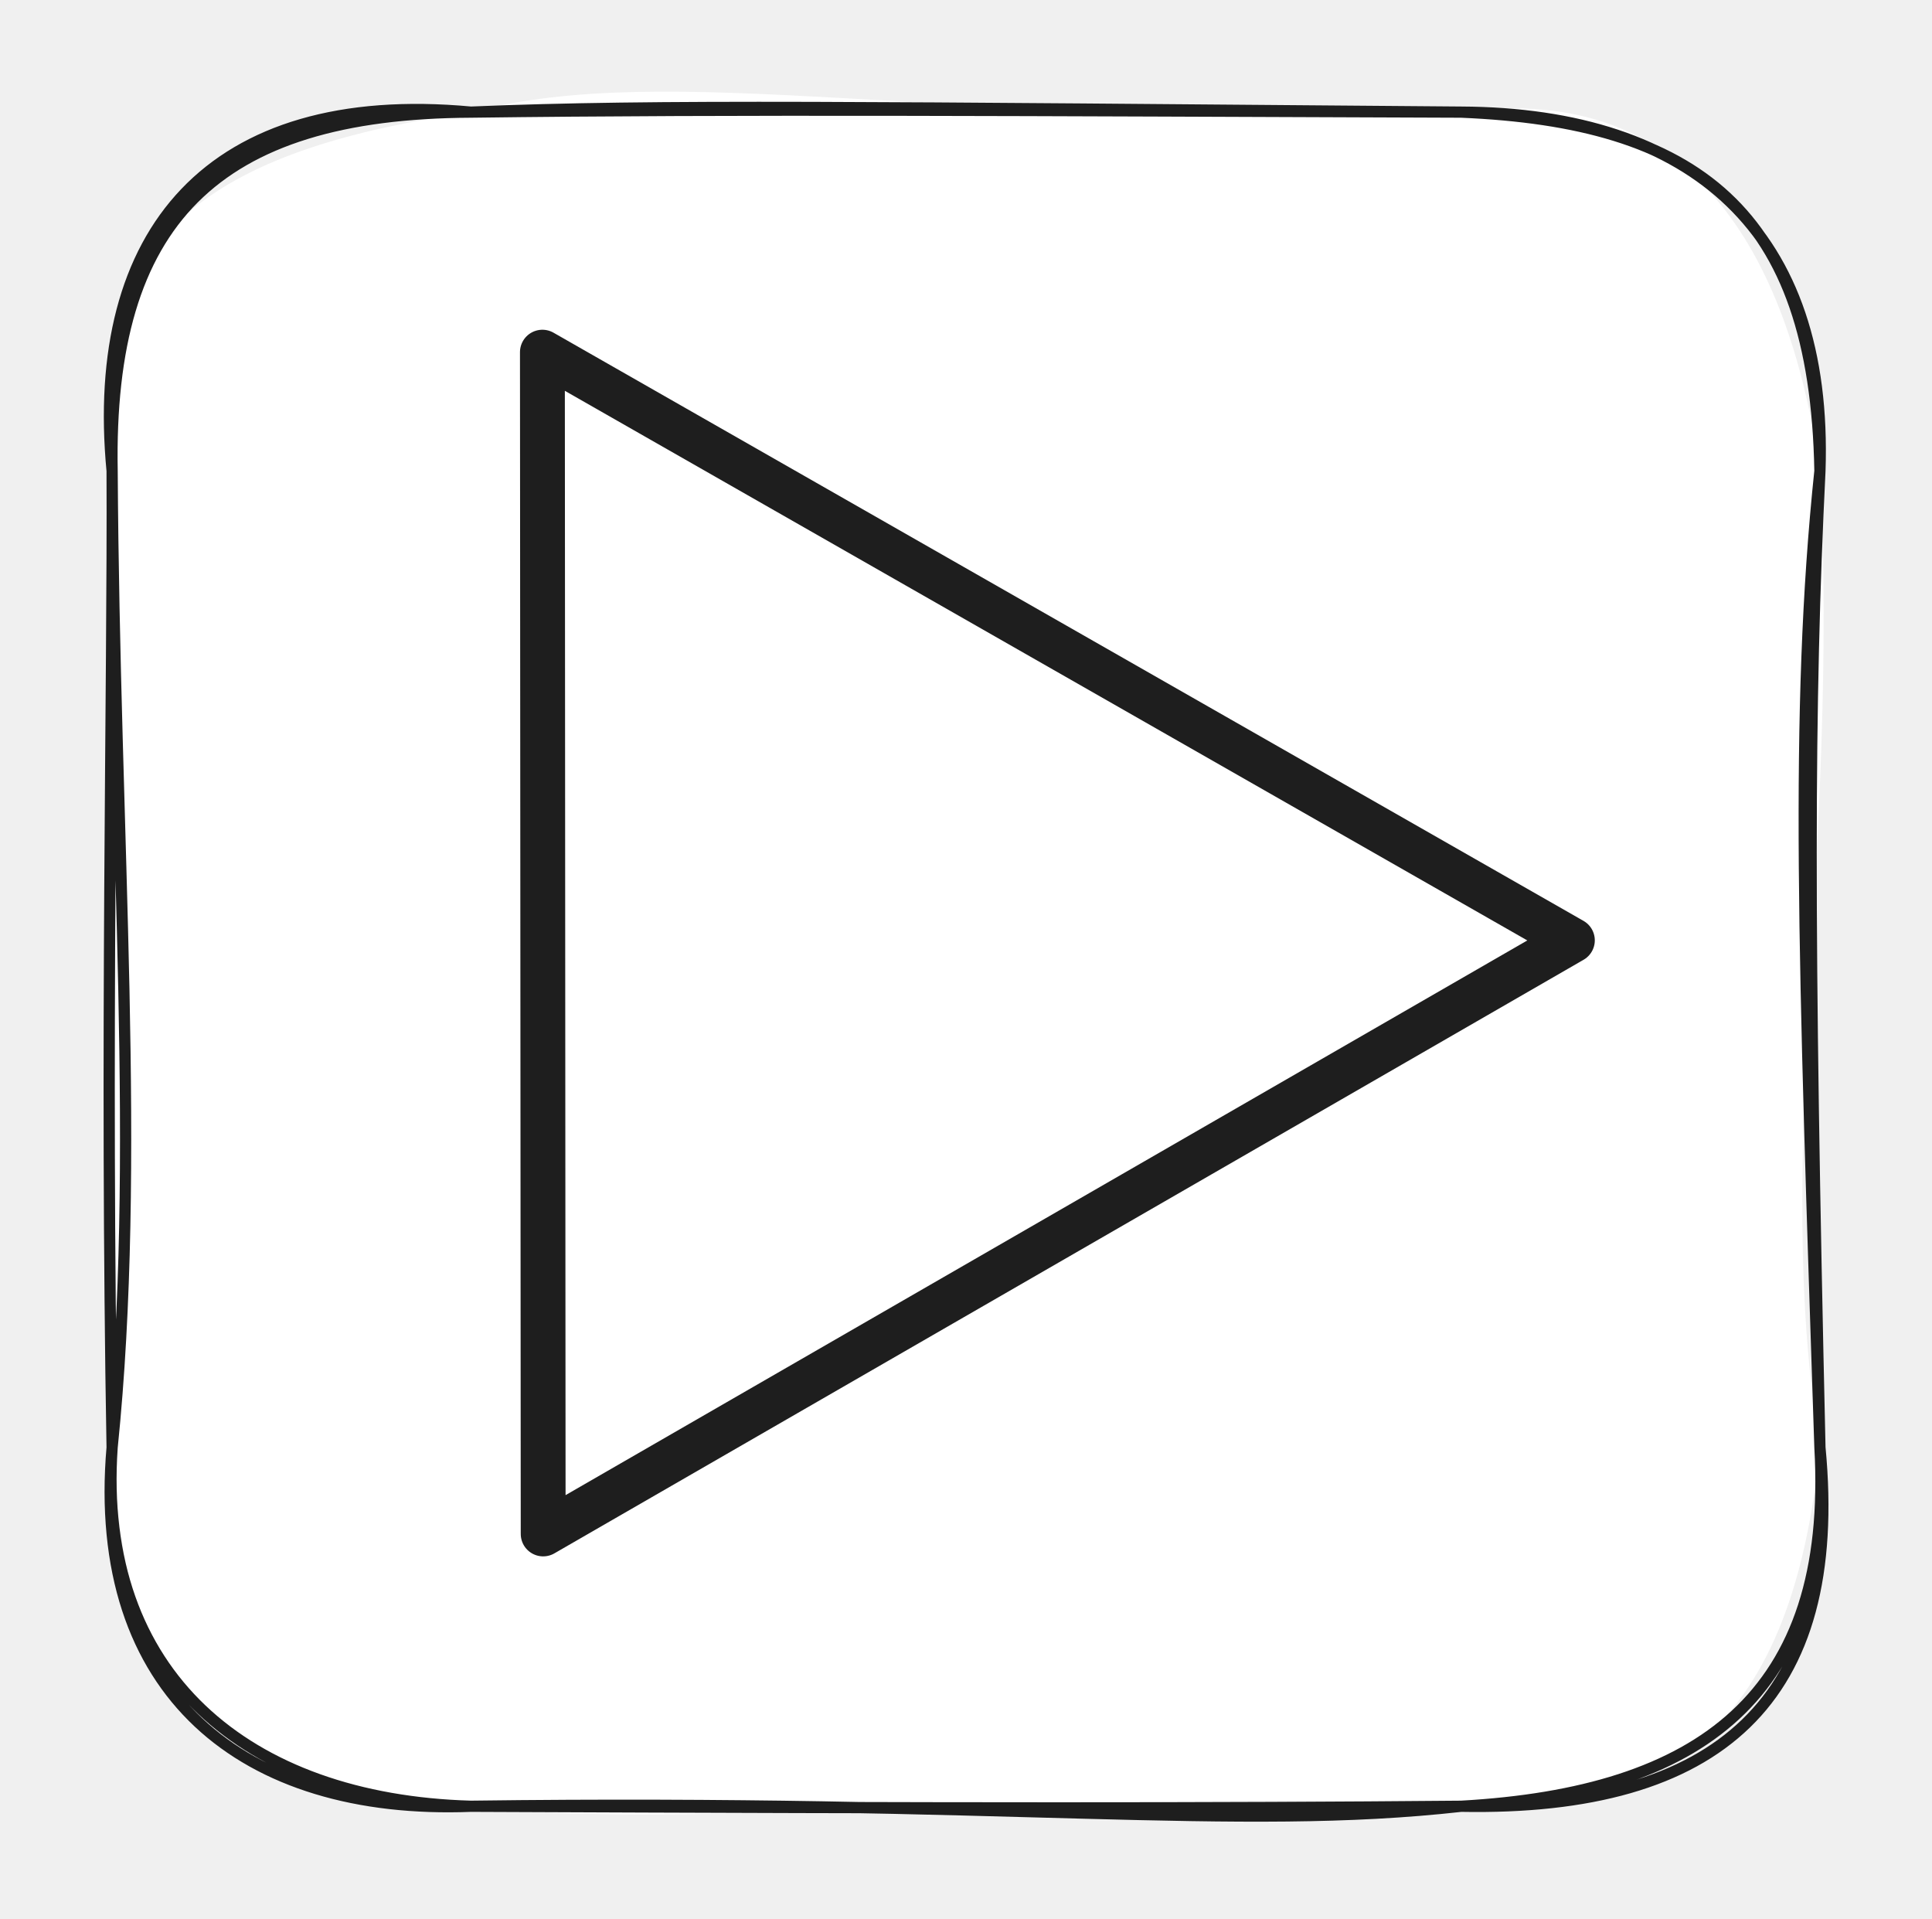
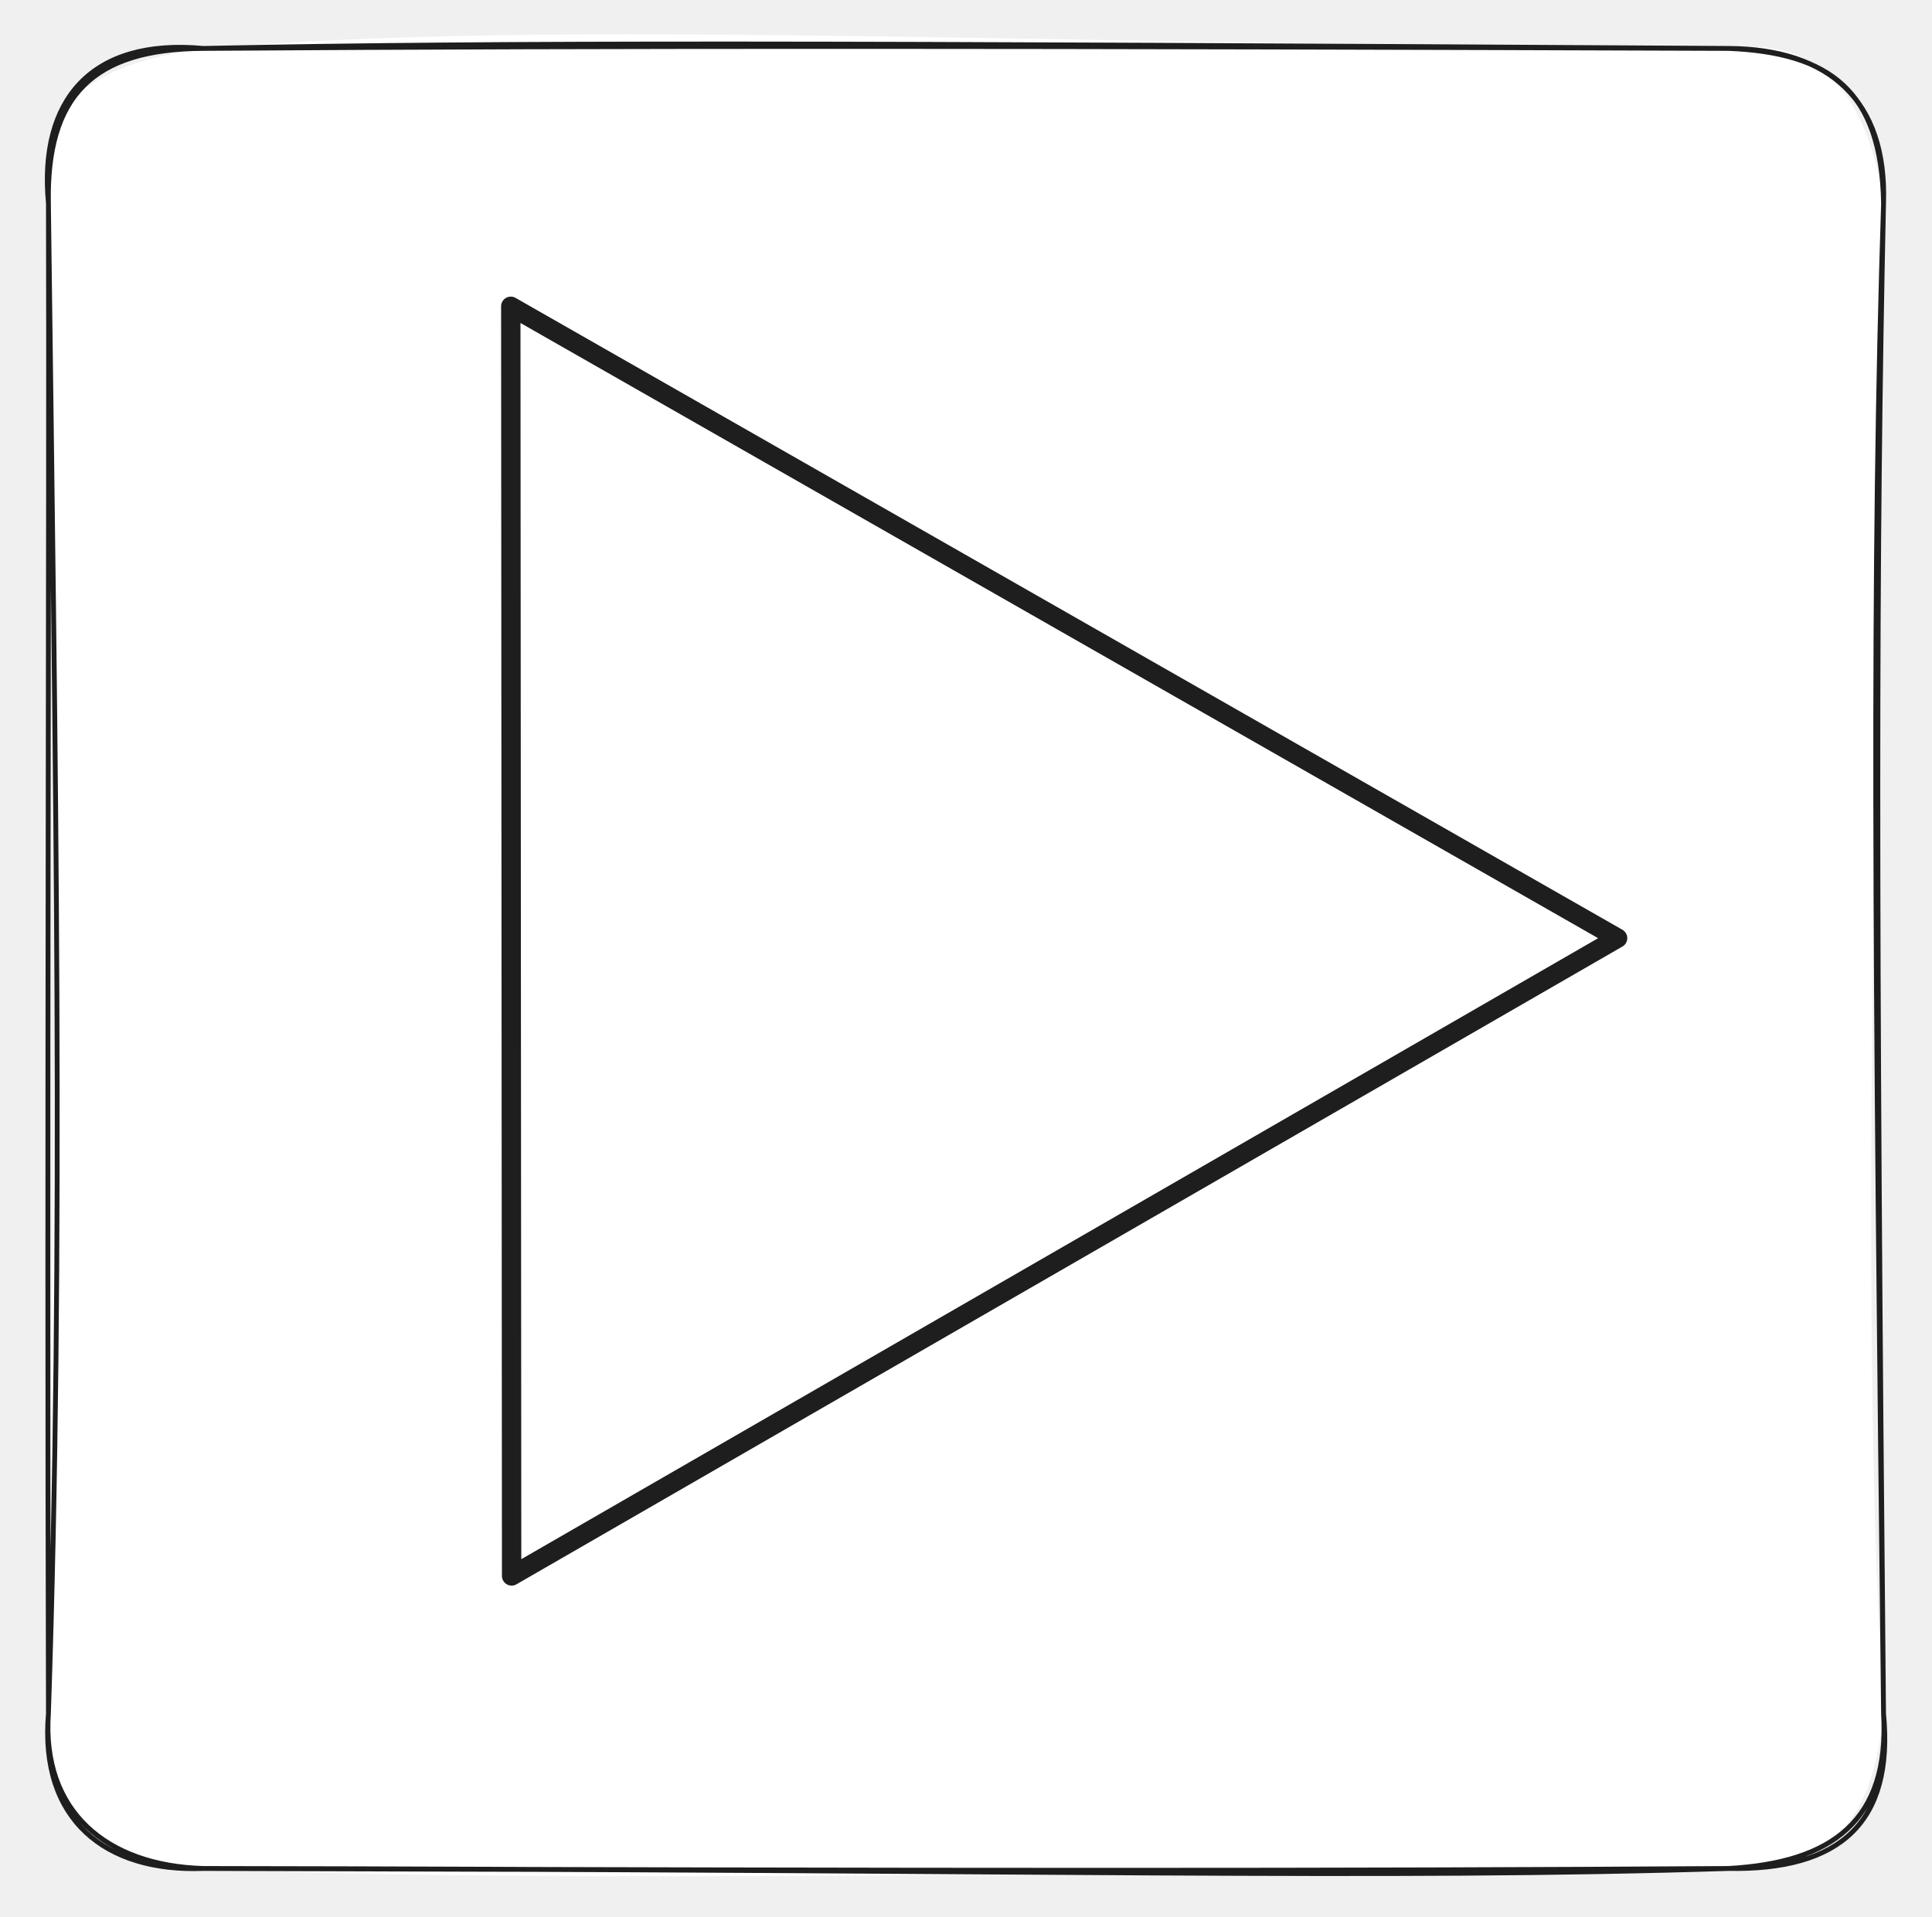
- <svg xmlns="http://www.w3.org/2000/svg" version="1.1" viewBox="0 0 172.316 171.087" width="172.316" height="171.087">
+ <svg xmlns="http://www.w3.org/2000/svg" version="1.1" viewBox="0 0 398.945 395.887" width="398.945" height="395.887">
  <defs>
    <style class="style-fonts">
      </style>
  </defs>
-   <g stroke-linecap="round" transform="translate(10 10) rotate(0 76.15804 75.54345)">
-     <path d="M32 0 C50.33 -4.75, 73.11 1.44, 120.32 0 C141.81 -2.93, 149.76 14.08, 152.32 32 C154.09 65.51, 148.02 93.14, 152.32 119.09 C149.89 143.75, 139.14 151.78, 120.32 151.09 C87.17 149.27, 50.42 153.42, 32 151.09 C7.45 150.44, 1.55 142.05, 0 119.09 C-2.32 94.65, 1.89 71.63, 0 32 C-3.34 9.88, 11.13 3.04, 32 0" stroke="none" stroke-width="0" fill="#ffffff" />
-     <path d="M32 0 C48.61 -0.69, 67.17 -0.42, 120.32 0 M32 0 C55.7 -0.31, 81.5 -0.14, 120.32 0 M120.32 0 C141.15 0.87, 151.91 8.67, 152.32 32 M120.32 0 C141.04 0.1, 153.05 10.69, 152.32 32 M152.32 32 C150.06 53.6, 150.89 75.66, 152.32 119.09 M152.32 32 C151.29 52.83, 151.26 72.86, 152.32 119.09 M152.32 119.09 C153.58 141.24, 141.62 149.9, 120.32 151.09 M152.32 119.09 C154.48 141.63, 143.26 151.52, 120.32 151.09 M120.32 151.09 C100.24 153.34, 80.01 150.47, 32 151.09 M120.32 151.09 C97.95 151.29, 76.3 151.28, 32 151.09 M32 151.09 C11.79 151.88, -1.89 141.06, 0 119.09 M32 151.09 C12.03 150.53, -1.41 139.31, 0 119.09 M0 119.09 C2.61 93.62, 0.19 64.97, 0 32 M0 119.09 C-0.63 83.52, 0.09 50.88, 0 32 M0 32 C-0.42 9.76, 9.18 0.1, 32 0 M0 32 C-2.02 10.69, 8.77 -2.15, 32 0" stroke="#1e1e1e" stroke-width="1" fill="none" />
+   <g stroke-linecap="round" transform="translate(10 10) rotate(0 189.4725 187.9435)">
+     <path d="M32 0 C104.61 -5.8, 180.38 -1.41, 346.94 0 C368.44 -2.93, 376.39 14.08, 378.94 32 C378 147.08, 373.68 257.96, 378.94 343.89 C376.51 368.55, 365.77 376.58, 346.94 375.89 C226.56 376.34, 103.63 379.28, 32 375.89 C7.45 375.24, 1.55 366.85, 0 343.89 C0.05 260.62, 3.05 178.37, 0 32 C-3.34 9.88, 11.13 3.04, 32 0" stroke="none" stroke-width="0" fill="#ffffff" />
+     <path d="M32 0 C95.27 -1.31, 159.92 -1.12, 346.94 0 M32 0 C118.27 -0.6, 206.02 -0.49, 346.94 0 M346.94 0 C367.78 0.87, 378.54 8.67, 378.94 32 M346.94 0 C367.67 0.1, 379.68 10.69, 378.94 32 M378.94 32 C376.5 107.53, 377.09 183.38, 378.94 343.89 M378.94 32 C377.38 104.56, 377.36 176.55, 378.94 343.89 M378.94 343.89 C380.21 366.04, 368.25 374.7, 346.94 375.89 M378.94 343.89 C381.11 366.43, 369.89 376.32, 346.94 375.89 M346.94 375.89 C275.91 378.15, 204.77 376.12, 32 375.89 M346.94 375.89 C267.79 376.4, 189.14 376.39, 32 375.89 M32 375.89 C11.79 376.68, -1.89 365.86, 0 343.89 M32 375.89 C12.03 375.33, -1.41 364.11, 0 343.89 M0 343.89 C3.21 247.85, 1.48 149.55, 0 32 M0 343.89 C-0.34 219.3, 0.18 96.81, 0 32 M0 32 C-0.42 9.76, 9.18 0.1, 32 0 M0 32 C-2.02 10.69, 8.77 -2.15, 32 0" stroke="#1e1e1e" stroke-width="1" fill="none" />
  </g>
  <g stroke-linecap="round">
-     <g transform="translate(17.9822 115.6796) rotate(328.7294 52.97049 -43.86244)">
-       <path d="M0 0 C14.41 -23.76, 28.82 -47.53, 54.65 -90.12 M0 0 C14.75 -24.32, 29.5 -48.65, 54.65 -90.12 M54.65 -90.12 C69.92 -62.57, 85.2 -35.02, 105.94 2.4 M54.65 -90.12 C69.24 -63.81, 83.83 -37.49, 105.94 2.4 M105.94 2.4 C75.74 1.71, 45.53 1.03, 0 0 M105.94 2.4 C65.37 1.48, 24.81 0.56, 0 0" stroke="#1e1e1e" stroke-width="4" fill="none" />
+     <g transform="translate(29.85879 272.9189) rotate(328.7294 131.7845 -109.1247)">
+       <path d="M0 0 C35.85 -59.12, 71.7 -118.24, 135.96 -224.21 M0 0 C36.7 -60.52, 73.39 -121.03, 135.96 -224.21 M135.96 -224.21 C173.96 -155.67, 211.96 -87.12, 263.57 5.96 M135.96 -224.21 C172.25 -158.74, 208.55 -93.28, 263.57 5.96 M263.57 5.96 C188.42 4.26, 113.28 2.56, 0 0 M263.57 5.96 C162.64 3.68, 61.72 1.4, 0 0" stroke="#1e1e1e" stroke-width="4" fill="none" />
    </g>
  </g>
  <mask />
</svg>
